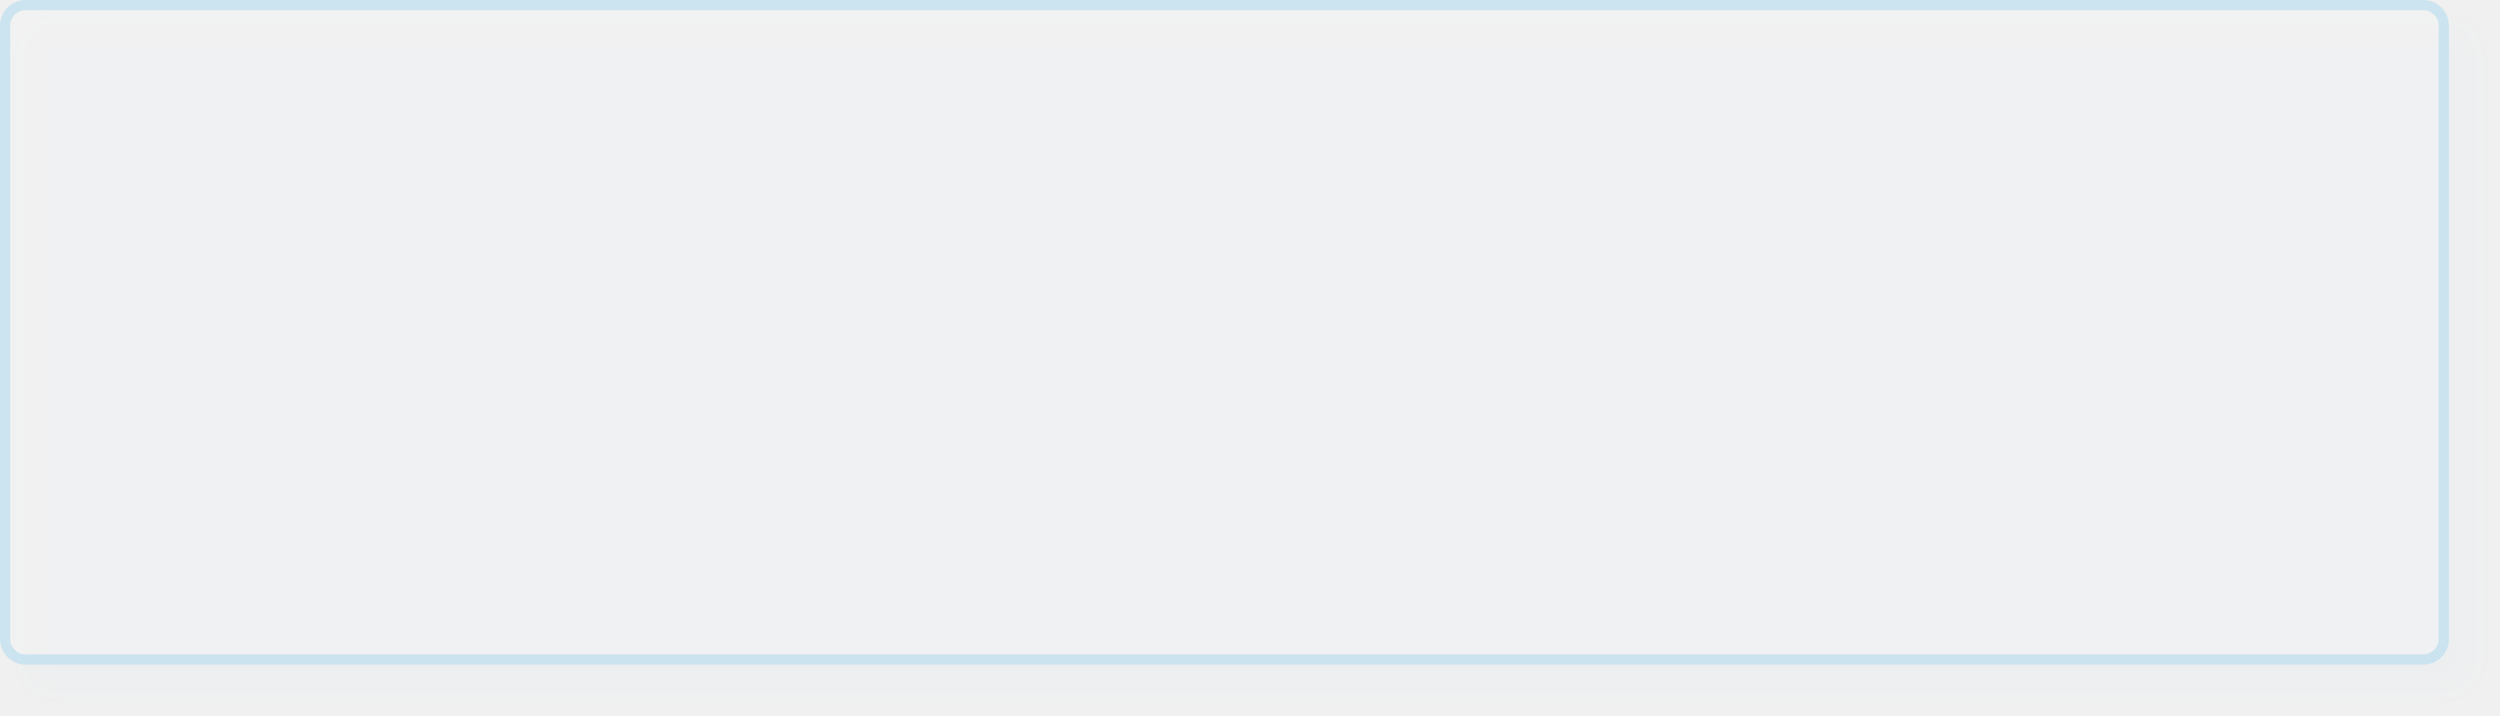
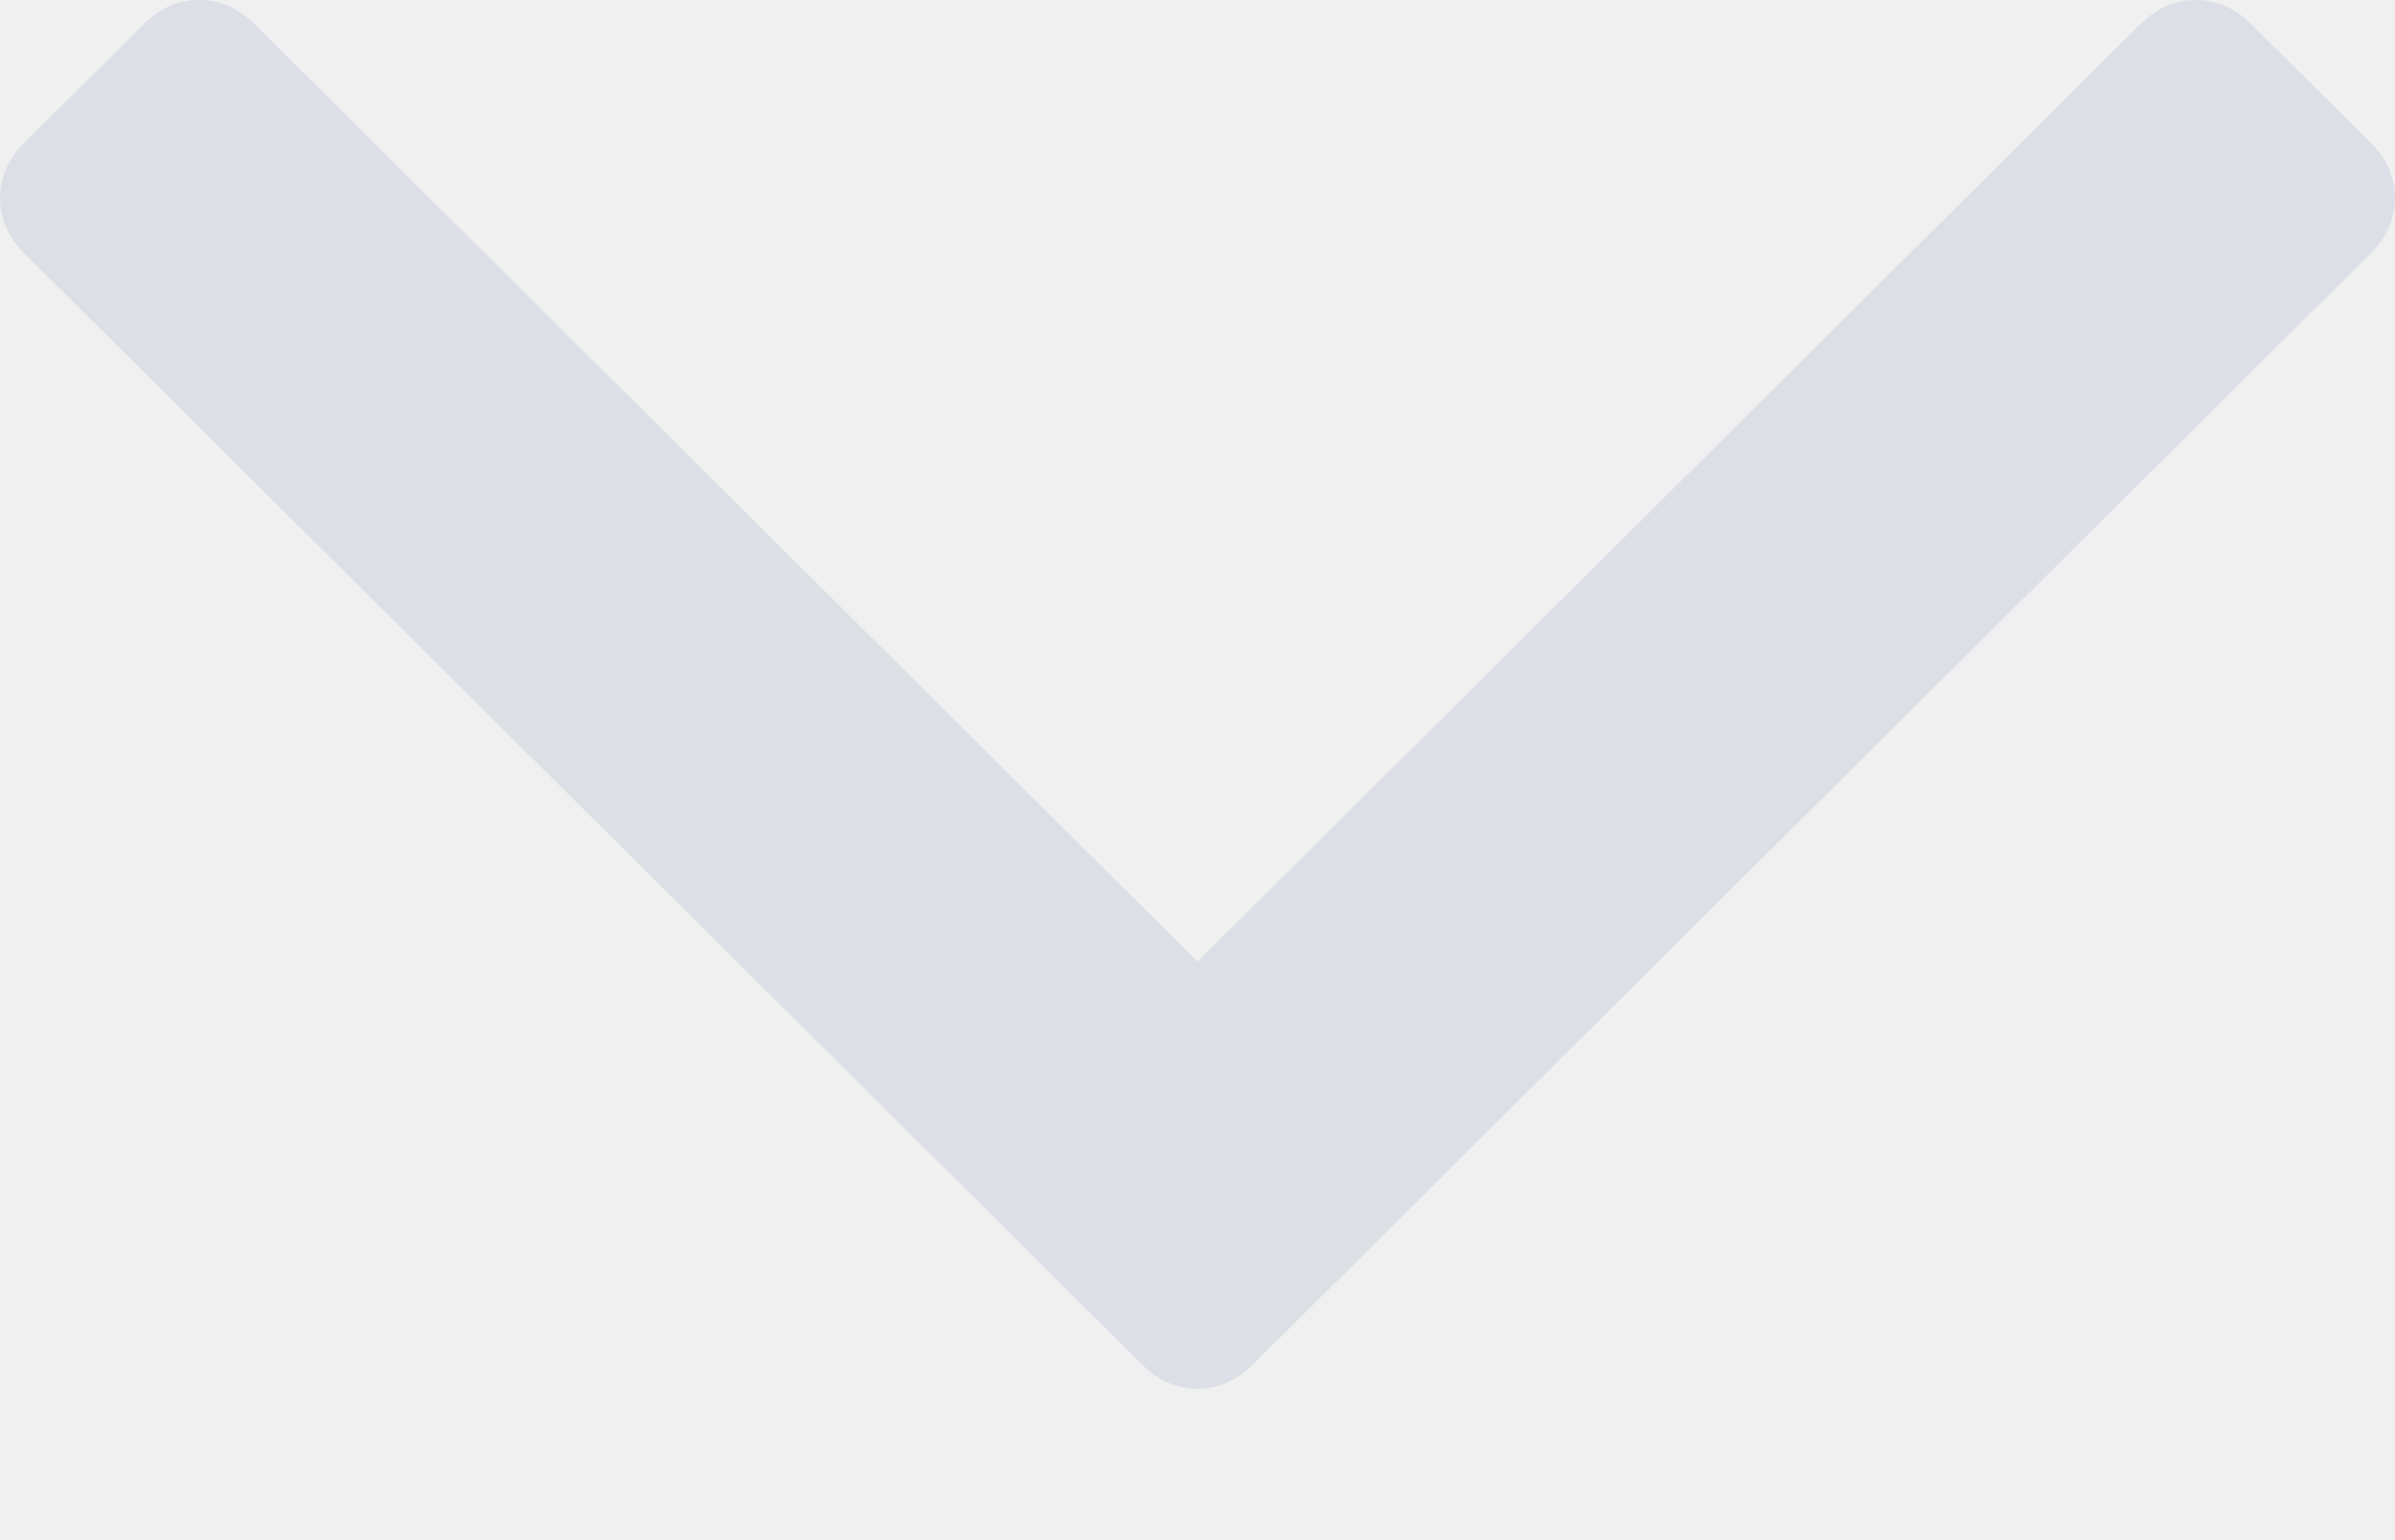
- <svg xmlns="http://www.w3.org/2000/svg" xmlns:xlink="http://www.w3.org/1999/xlink" version="1.1" width="489px" height="140px">
-   <defs>
-     <filter x="516px" y="708px" width="489px" height="140px" filterUnits="userSpaceOnUse" id="filter83">
-       <feOffset dx="5" dy="5" in="SourceAlpha" result="shadowOffsetInner" />
-       <feGaussianBlur stdDeviation="2.5" in="shadowOffsetInner" result="shadowGaussian" />
-       <feComposite in2="shadowGaussian" operator="atop" in="SourceAlpha" result="shadowComposite" />
-       <feColorMatrix type="matrix" values="0 0 0 0 0.251  0 0 0 0 0.62  0 0 0 0 1  0 0 0 0.098 0  " in="shadowComposite" />
-     </filter>
-     <g id="widget84">
-       <path d="M 518 713  A 3 3 0 0 1 521 710 L 990 710  A 3 3 0 0 1 993 713 L 993 833  A 3 3 0 0 1 990 836 L 521 836  A 3 3 0 0 1 518 833 L 518 713  Z " fill-rule="nonzero" fill="#ffffff" stroke="none" fill-opacity="0.149" />
-       <path d="M 517 713  A 4 4 0 0 1 521 709 L 990 709  A 4 4 0 0 1 994 713 L 994 833  A 4 4 0 0 1 990 837 L 521 837  A 4 4 0 0 1 517 833 L 517 713  Z " stroke-width="2" stroke="#02a7f0" fill="none" stroke-opacity="0.149" />
-     </g>
-   </defs>
-   <g transform="matrix(1 0 0 1 -516 -708 )">
-     <use xlink:href="#widget84" filter="url(#filter83)" />
-     <use xlink:href="#widget84" />
+ <svg xmlns="http://www.w3.org/2000/svg" version="1.1" width="14px" height="9px">
+   <g transform="matrix(1 0 0 1 -214 -142 )">
+     <path d="M 13.86 0.837  C 13.953 0.93  14 1.037  14 1.158  C 14 1.279  13.953 1.386  13.86 1.479  L 7.323 7.98  C 7.229 8.073  7.122 8.12  7 8.12  C 6.878 8.12  6.771 8.073  6.677 7.98  L 0.14 1.479  C 0.047 1.386  0 1.279  0 1.158  C 0 1.037  0.047 0.93  0.14 0.837  L 0.842 0.14  C 0.935 0.047  1.043 0  1.164 0  C 1.286 0  1.393 0.047  1.487 0.14  L 7 5.623  L 12.513 0.14  C 12.607 0.047  12.714 0  12.836 0  C 12.957 0  13.065 0.047  13.158 0.14  L 13.86 0.837  Z " fill-rule="nonzero" fill="#dcdfe6" stroke="none" transform="matrix(1 0 0 1 214 142 )" />
  </g>
</svg>
